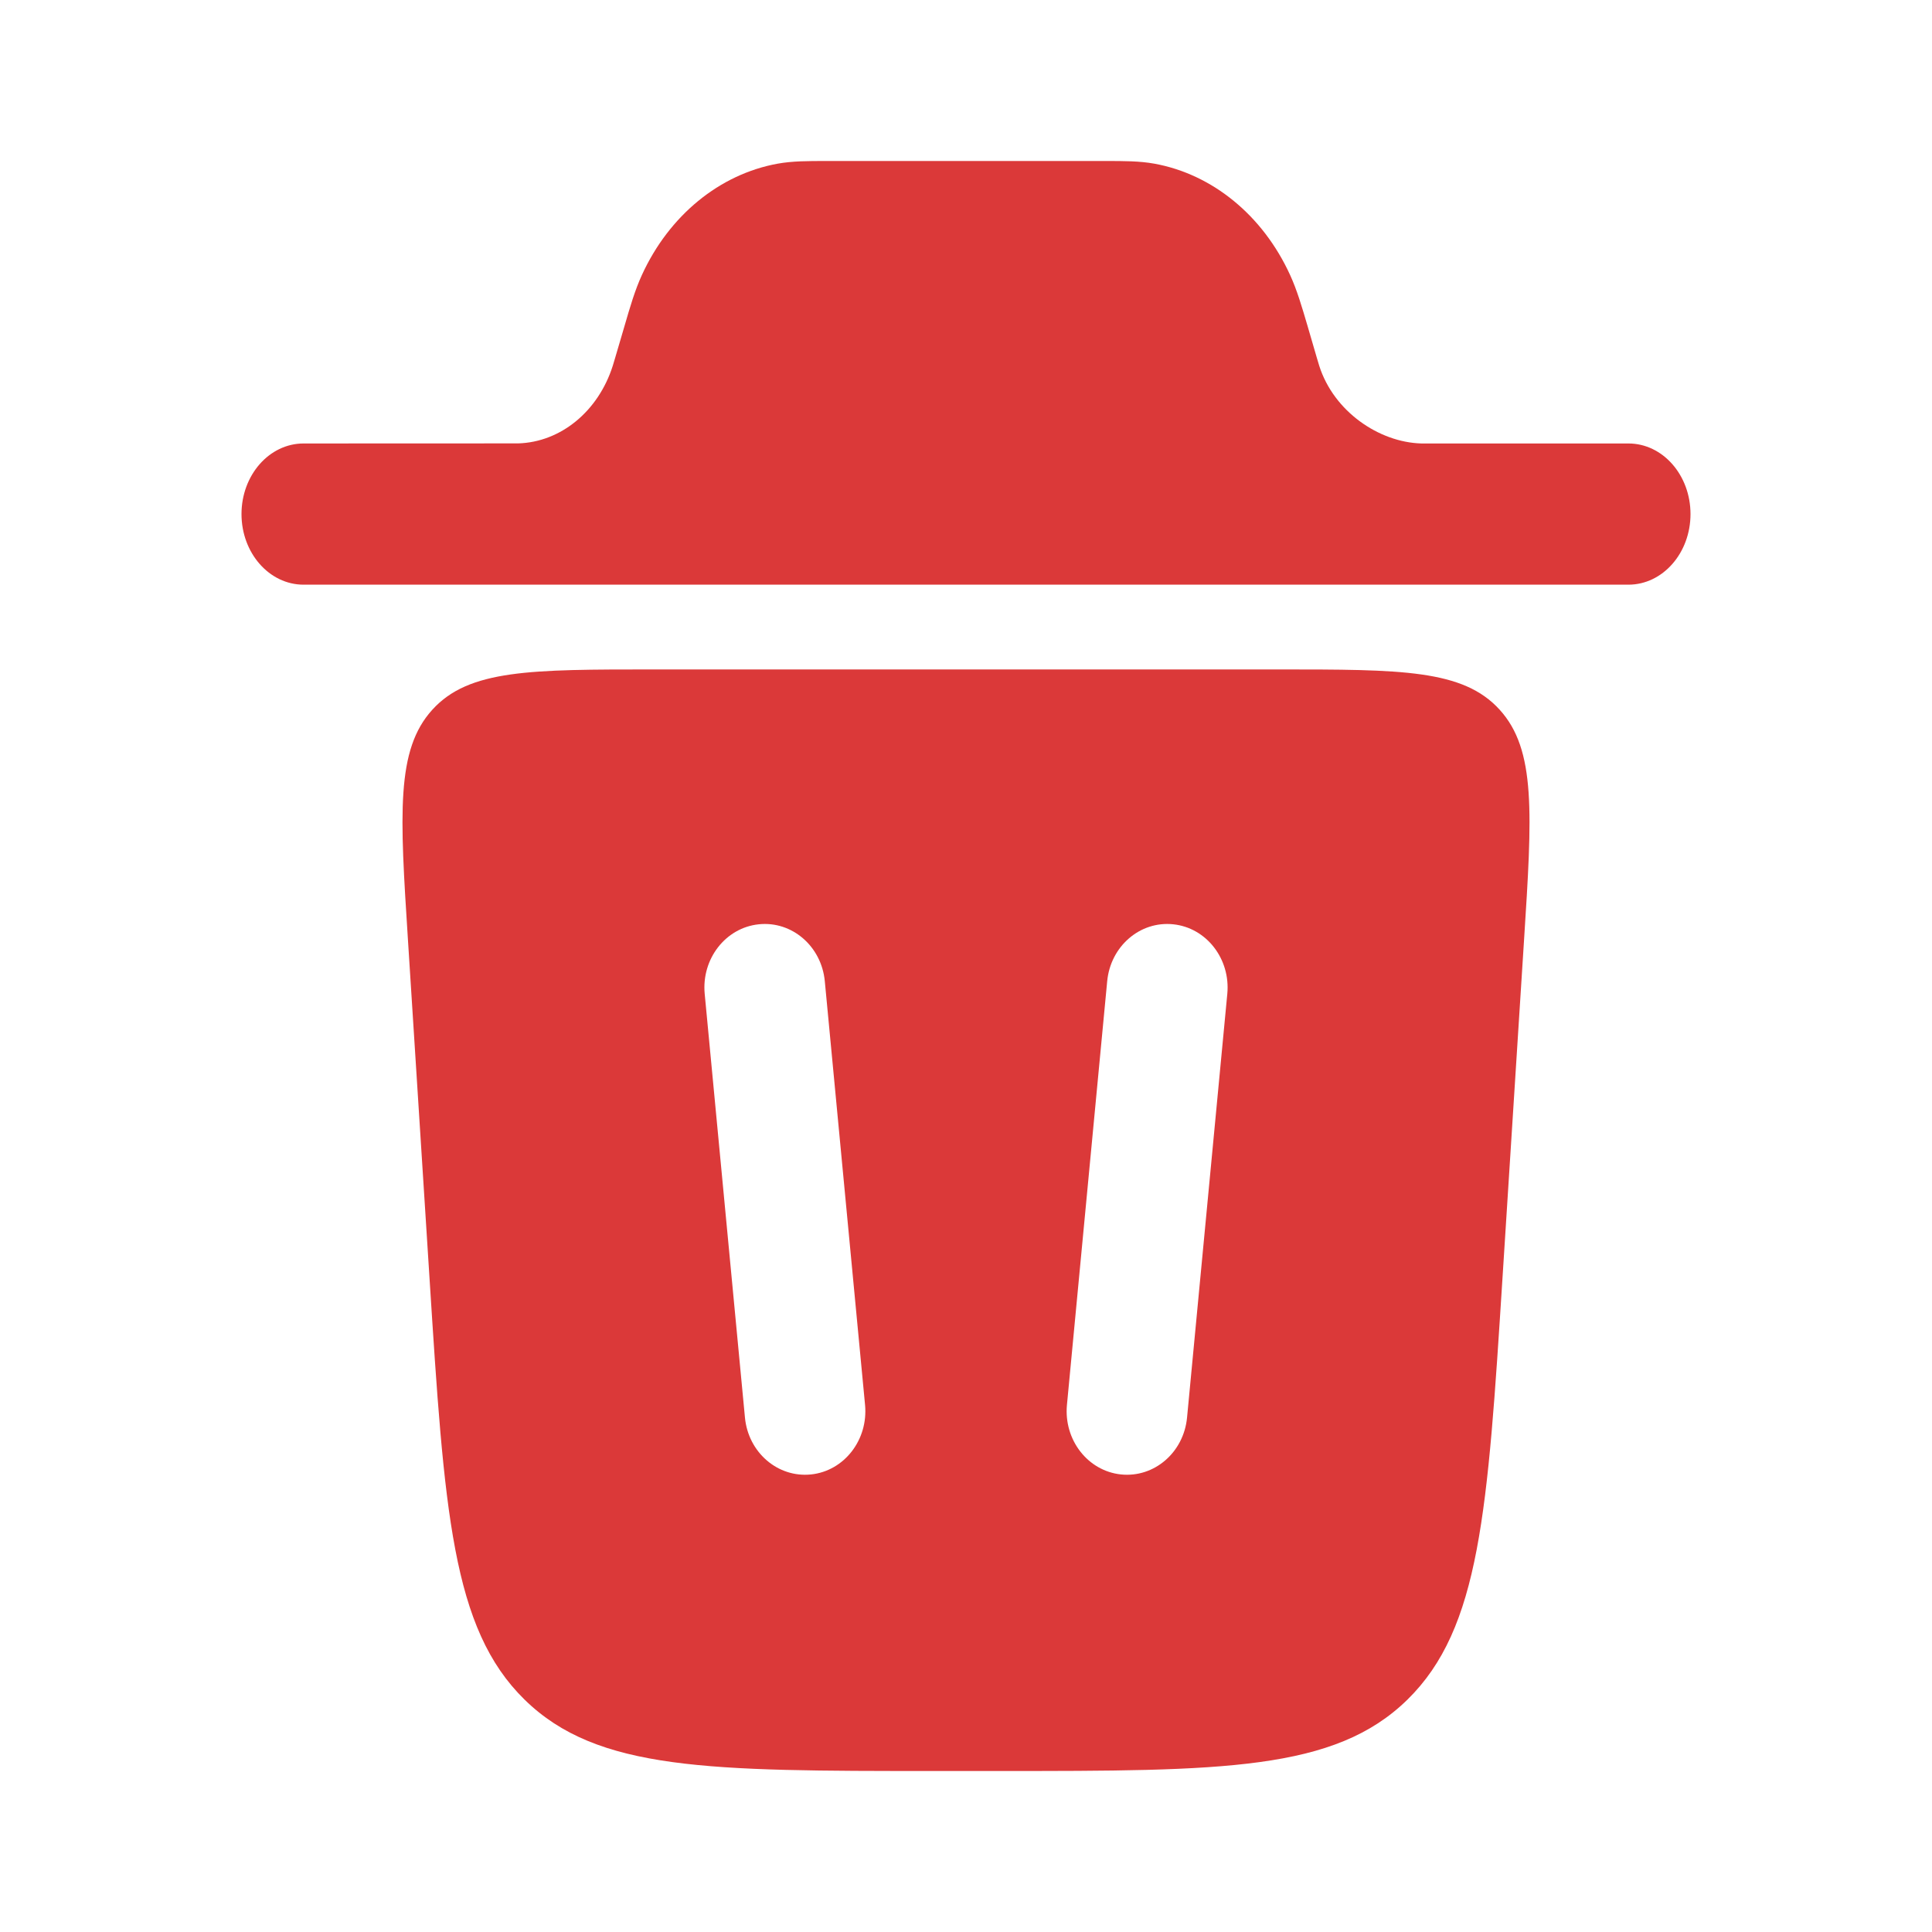
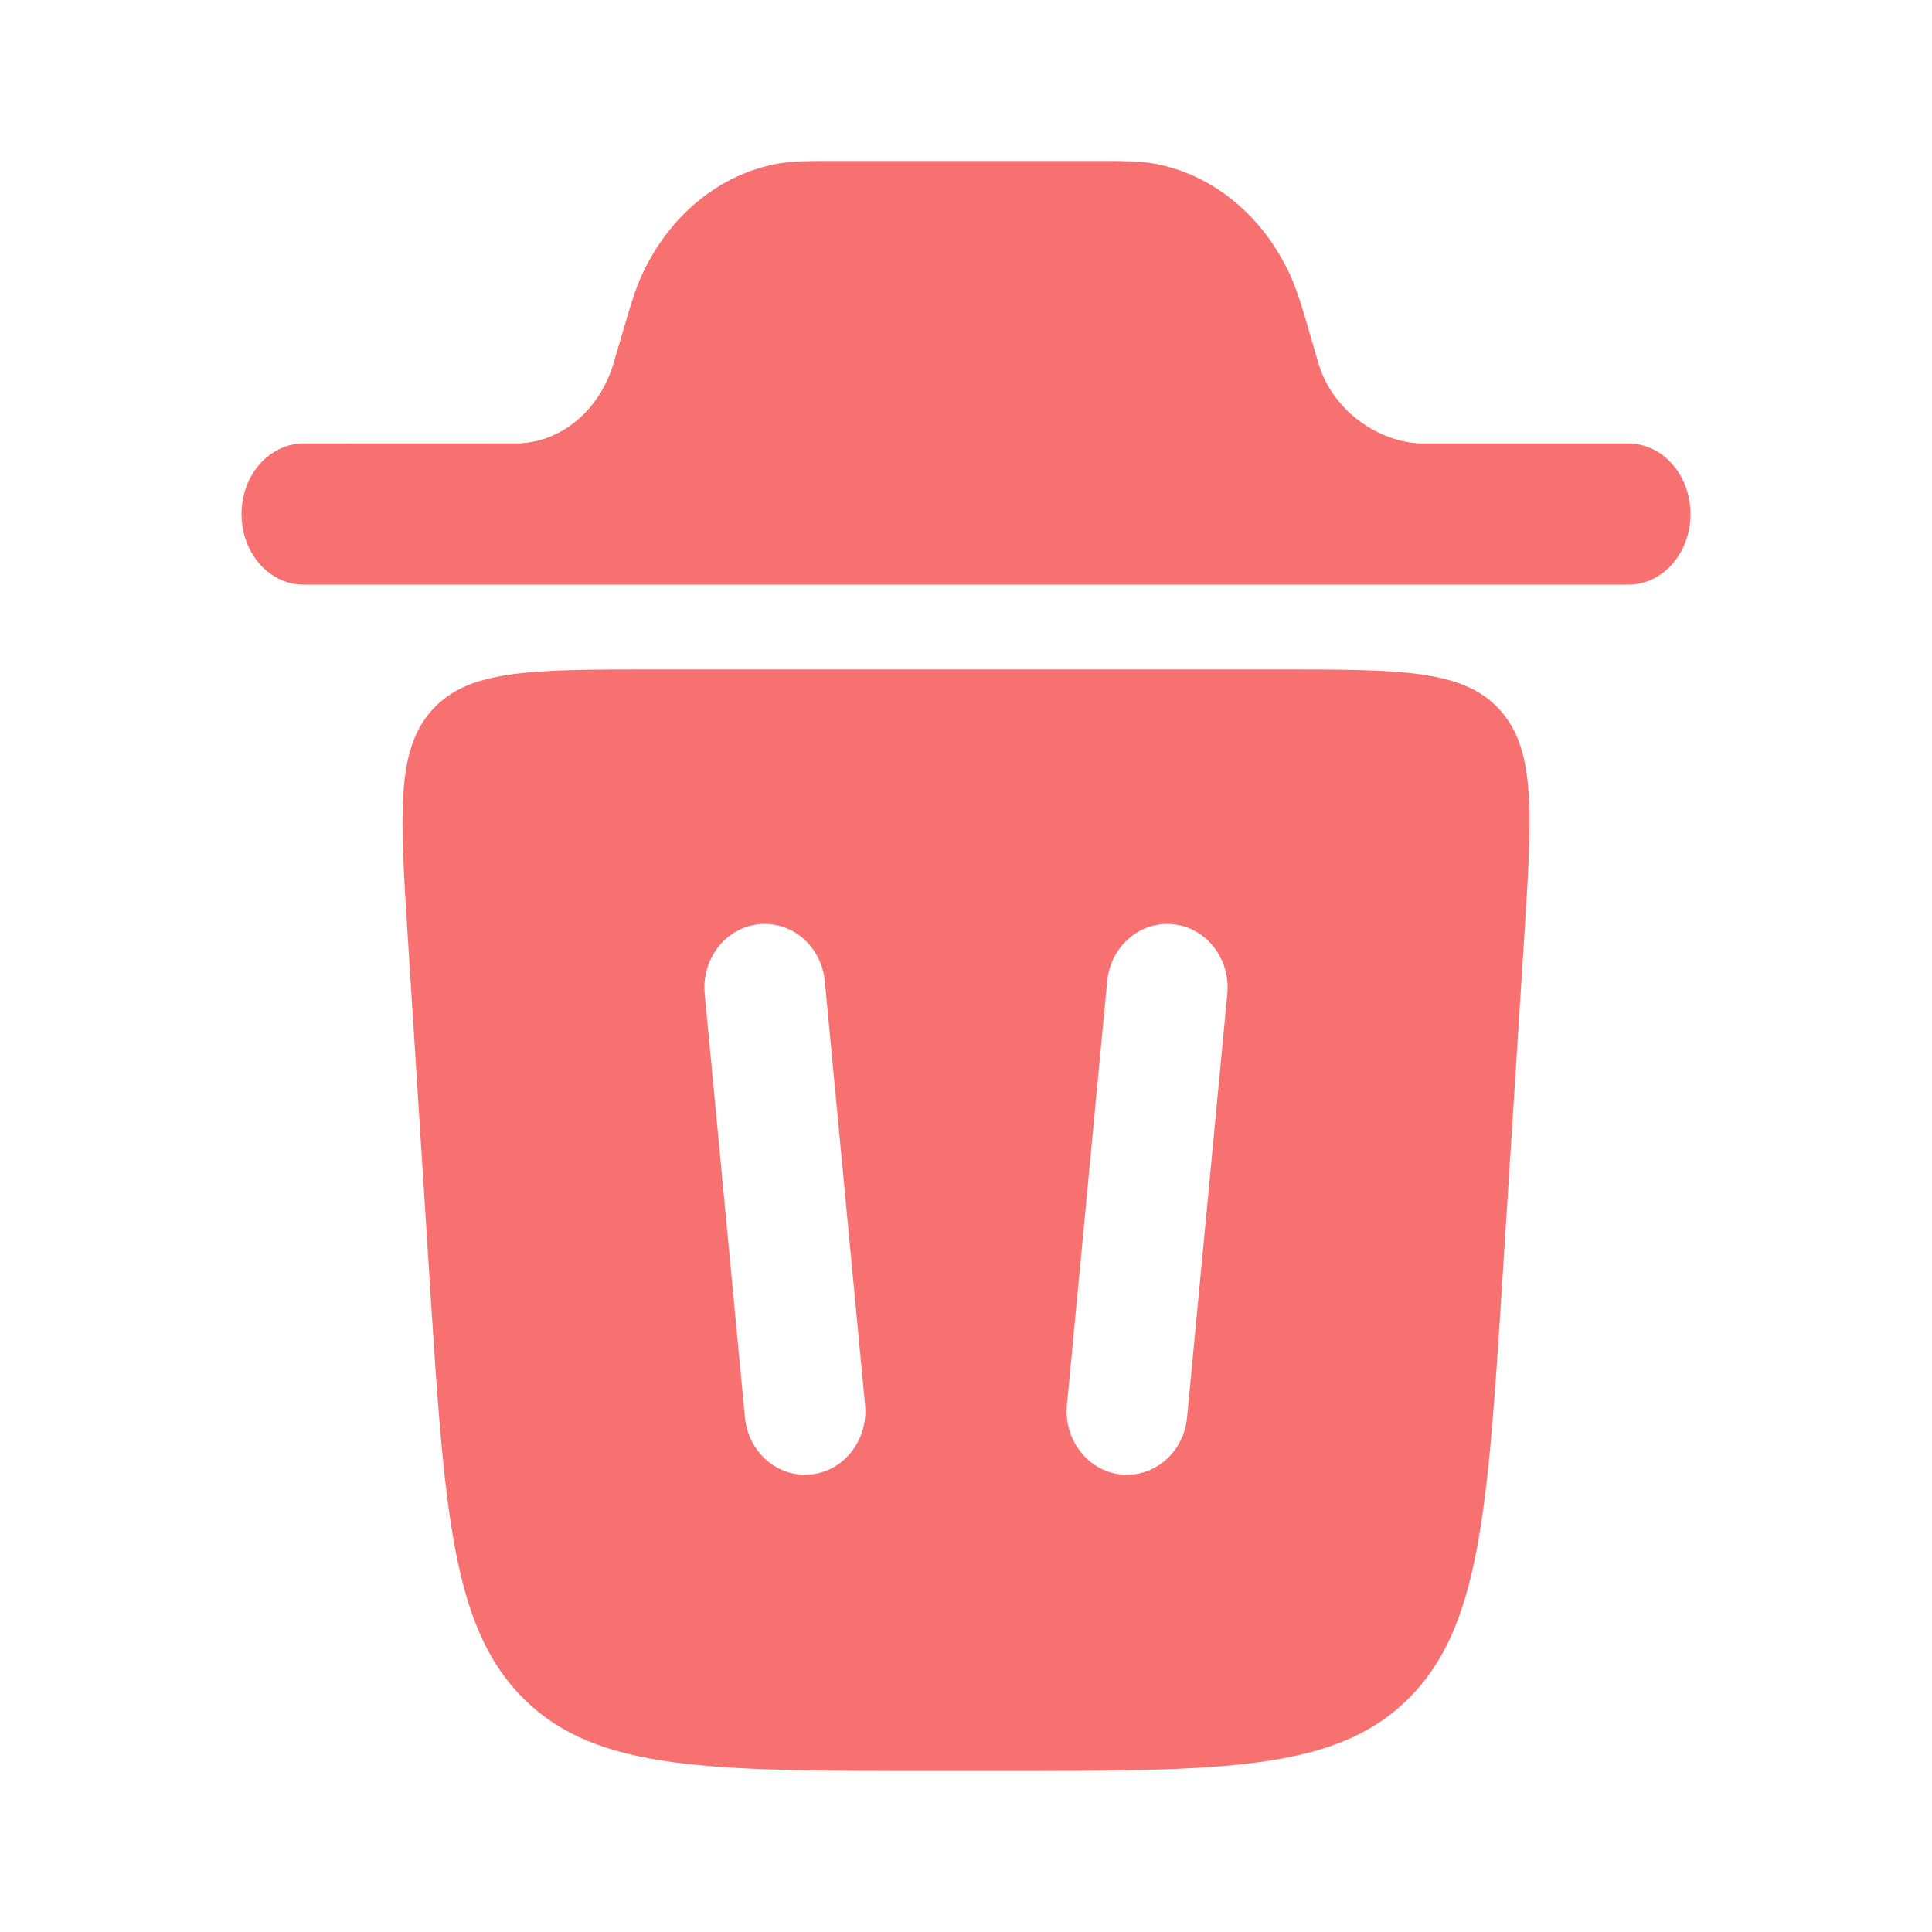
<svg xmlns="http://www.w3.org/2000/svg" width="800px" height="800px" viewBox="0 0 24 24" fill="none">
  <g id="SVGRepo_bgCarrier" stroke-width="0" />
  <g id="SVGRepo_tracerCarrier" stroke-linecap="round" stroke-linejoin="round" />
  <g id="SVGRepo_iconCarrier">
-     <path d="M3 6.386C3 5.902 3.345 5.509 3.771 5.509L6.436 5.508C6.965 5.493 7.432 5.11 7.612 4.544C7.617 4.529 7.622 4.511 7.642 4.444L7.757 4.053C7.827 3.812 7.888 3.603 7.974 3.416C8.312 2.677 8.938 2.164 9.661 2.033C9.845 2 10.039 2 10.261 2H13.739C13.962 2 14.156 2 14.339 2.033C15.062 2.164 15.688 2.677 16.026 3.416C16.112 3.603 16.173 3.812 16.244 4.053L16.358 4.444C16.378 4.511 16.383 4.529 16.388 4.544C16.568 5.11 17.128 5.494 17.657 5.509H20.229C20.655 5.509 21 5.902 21 6.386C21 6.87 20.655 7.263 20.229 7.263H3.771C3.345 7.263 3 6.87 3 6.386Z" fill="#db3939" />
-     <path fill-rule="evenodd" clip-rule="evenodd" d="M11.596 22H12.404C15.187 22 16.578 22 17.483 21.114C18.388 20.228 18.48 18.775 18.665 15.869L18.932 11.681C19.033 10.104 19.083 9.315 18.629 8.816C18.175 8.316 17.409 8.316 15.876 8.316H8.124C6.591 8.316 5.825 8.316 5.371 8.816C4.917 9.315 4.967 10.104 5.068 11.681L5.335 15.869C5.52 18.775 5.612 20.228 6.517 21.114C7.422 22 8.813 22 11.596 22ZM10.246 12.189C10.205 11.755 9.838 11.438 9.425 11.482C9.013 11.525 8.713 11.912 8.754 12.346L9.254 17.609C9.295 18.043 9.662 18.359 10.075 18.316C10.487 18.273 10.787 17.886 10.746 17.452L10.246 12.189ZM14.575 11.482C14.987 11.525 15.287 11.912 15.246 12.346L14.746 17.609C14.705 18.043 14.338 18.359 13.925 18.316C13.513 18.273 13.213 17.886 13.254 17.452L13.754 12.189C13.795 11.755 14.162 11.438 14.575 11.482Z" fill="#db3939" />
+     <path d="M3 6.386C3 5.902 3.345 5.509 3.771 5.509L6.436 5.508C6.965 5.493 7.432 5.11 7.612 4.544C7.617 4.529 7.622 4.511 7.642 4.444L7.757 4.053C7.827 3.812 7.888 3.603 7.974 3.416C8.312 2.677 8.938 2.164 9.661 2.033C9.845 2 10.039 2 10.261 2H13.739C13.962 2 14.156 2 14.339 2.033C15.062 2.164 15.688 2.677 16.026 3.416C16.112 3.603 16.173 3.812 16.244 4.053L16.358 4.444C16.378 4.511 16.383 4.529 16.388 4.544C16.568 5.11 17.128 5.494 17.657 5.509H20.229C20.655 5.509 21 5.902 21 6.386C21 6.87 20.655 7.263 20.229 7.263H3.771C3.345 7.263 3 6.87 3 6.386Z" fill="#F87171" />
+     <path fill-rule="evenodd" clip-rule="evenodd" d="M11.596 22H12.404C15.187 22 16.578 22 17.483 21.114C18.388 20.228 18.48 18.775 18.665 15.869L18.932 11.681C19.033 10.104 19.083 9.315 18.629 8.816C18.175 8.316 17.409 8.316 15.876 8.316H8.124C6.591 8.316 5.825 8.316 5.371 8.816C4.917 9.315 4.967 10.104 5.068 11.681L5.335 15.869C5.52 18.775 5.612 20.228 6.517 21.114C7.422 22 8.813 22 11.596 22ZM10.246 12.189C10.205 11.755 9.838 11.438 9.425 11.482C9.013 11.525 8.713 11.912 8.754 12.346L9.254 17.609C9.295 18.043 9.662 18.359 10.075 18.316C10.487 18.273 10.787 17.886 10.746 17.452L10.246 12.189ZM14.575 11.482C14.987 11.525 15.287 11.912 15.246 12.346L14.746 17.609C14.705 18.043 14.338 18.359 13.925 18.316C13.513 18.273 13.213 17.886 13.254 17.452L13.754 12.189C13.795 11.755 14.162 11.438 14.575 11.482Z" fill="#F87171" />
  </g>
</svg>
